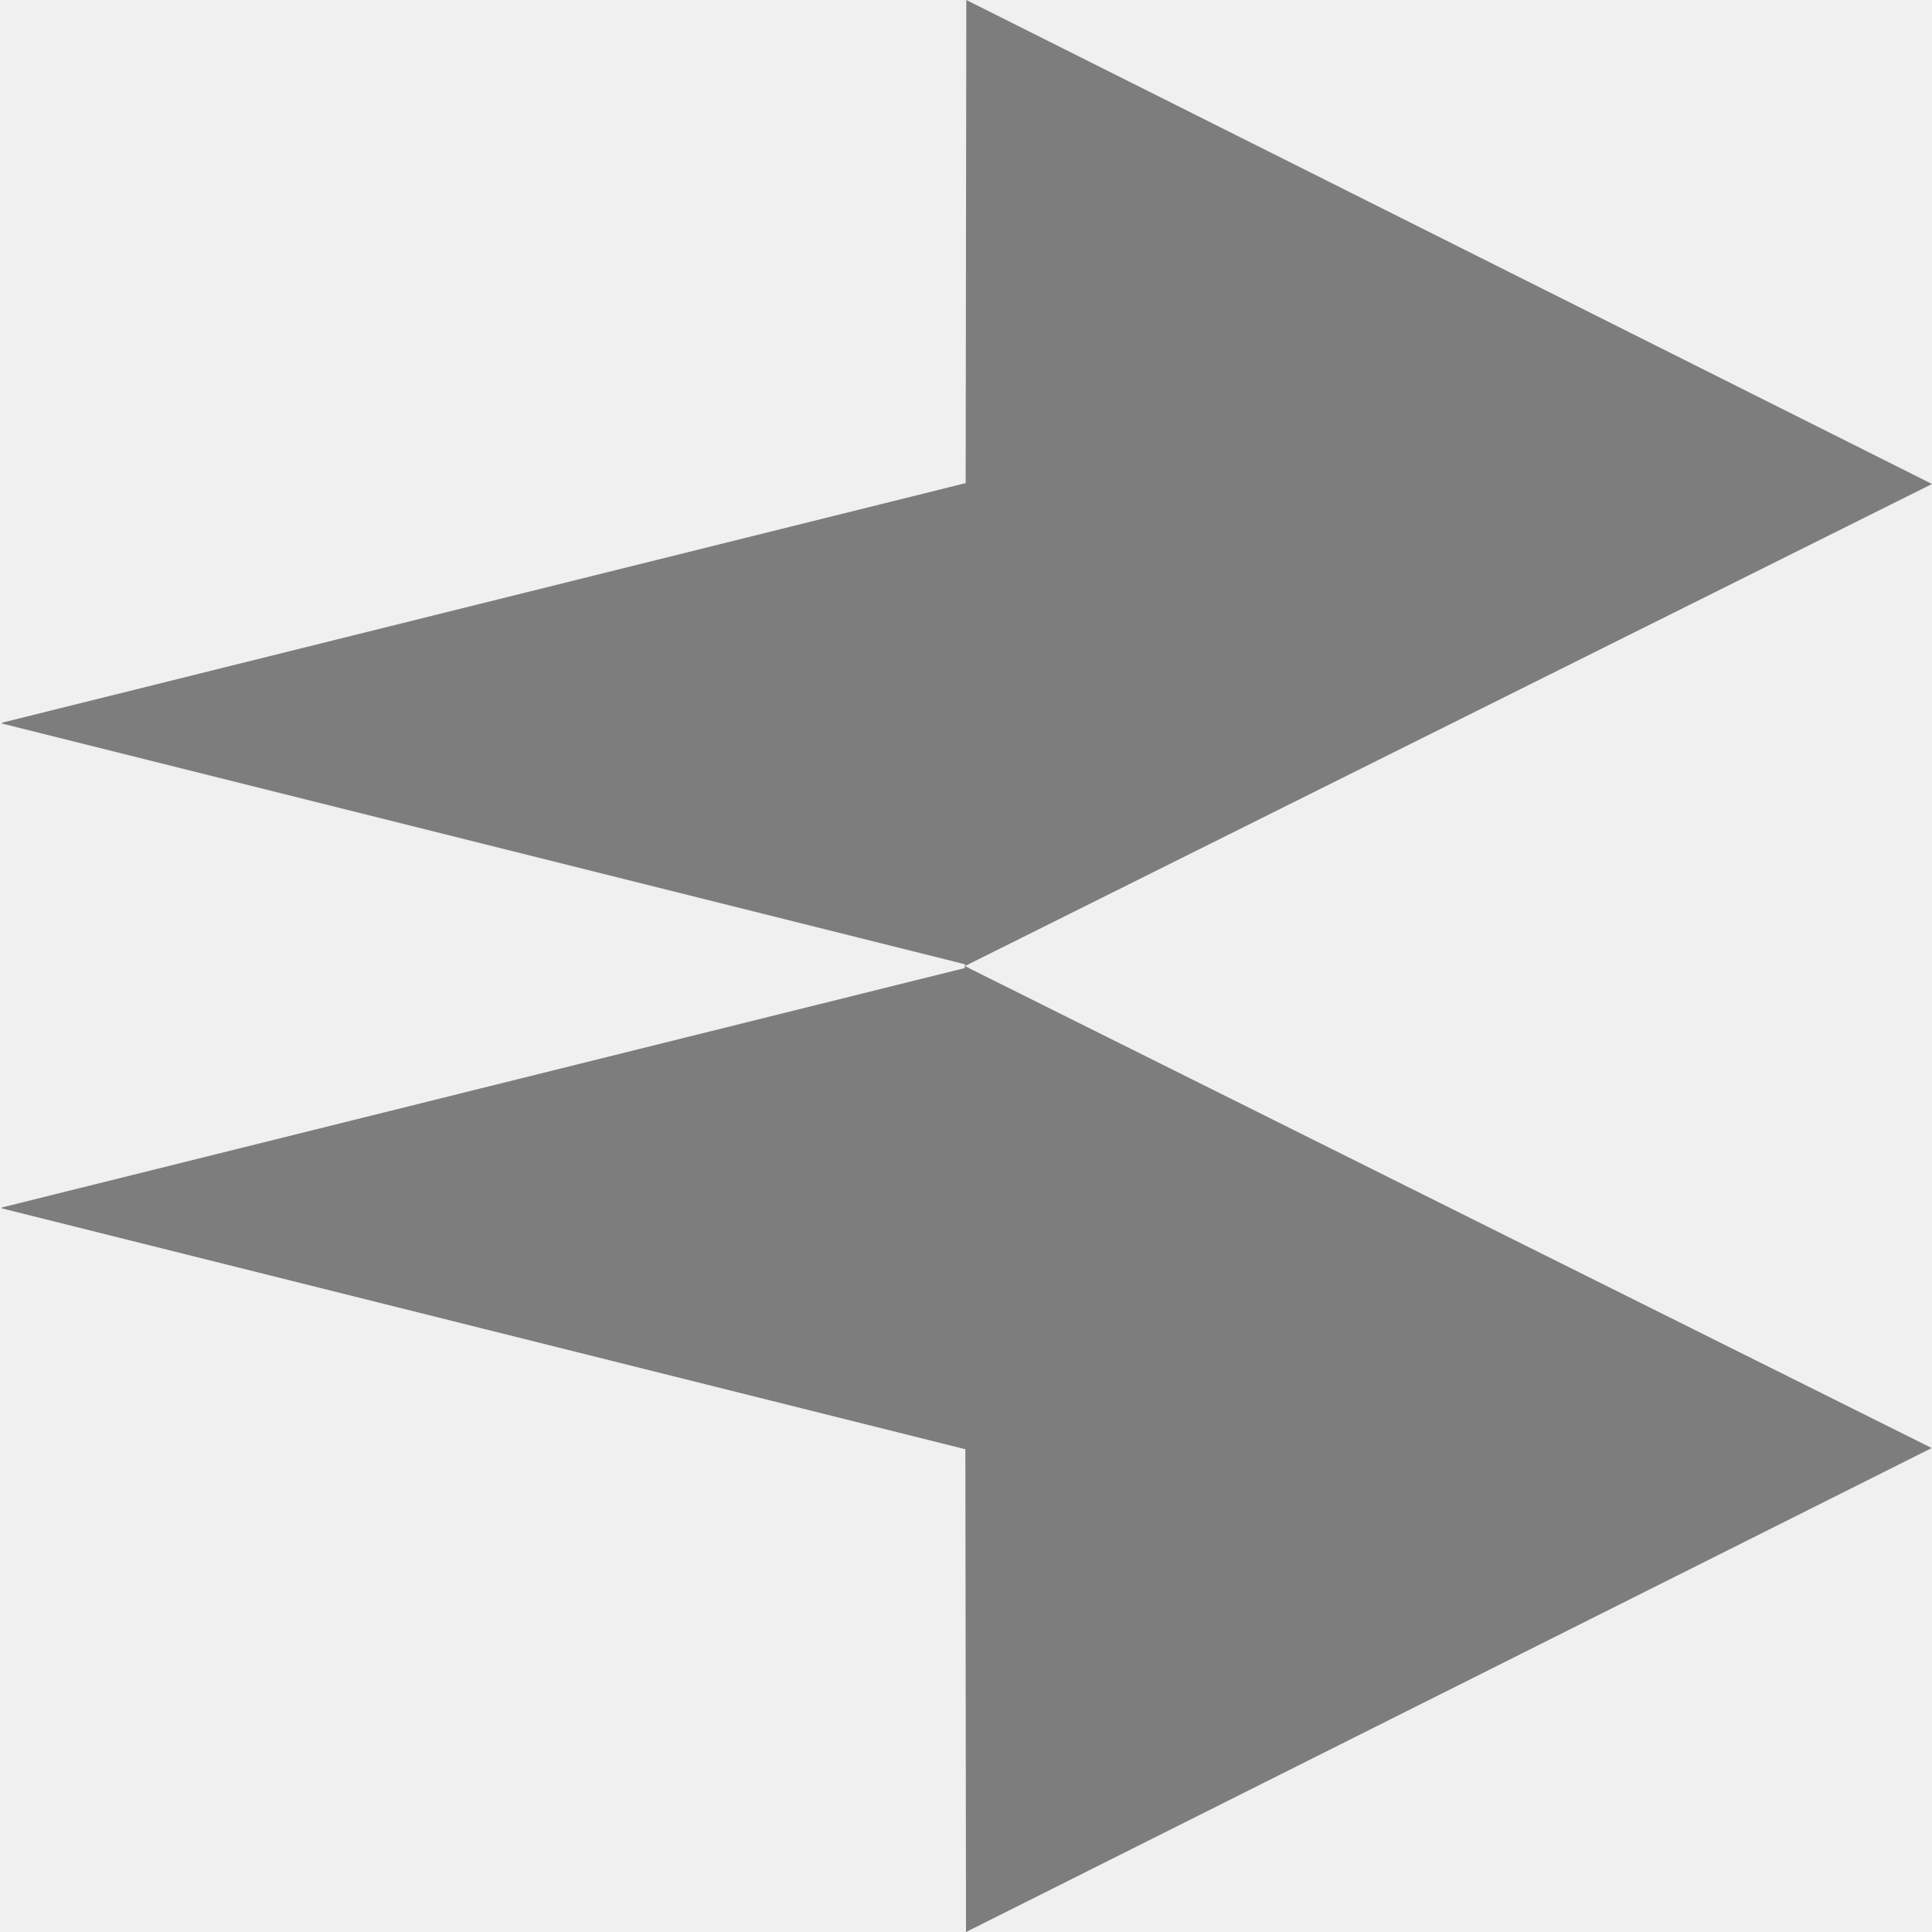
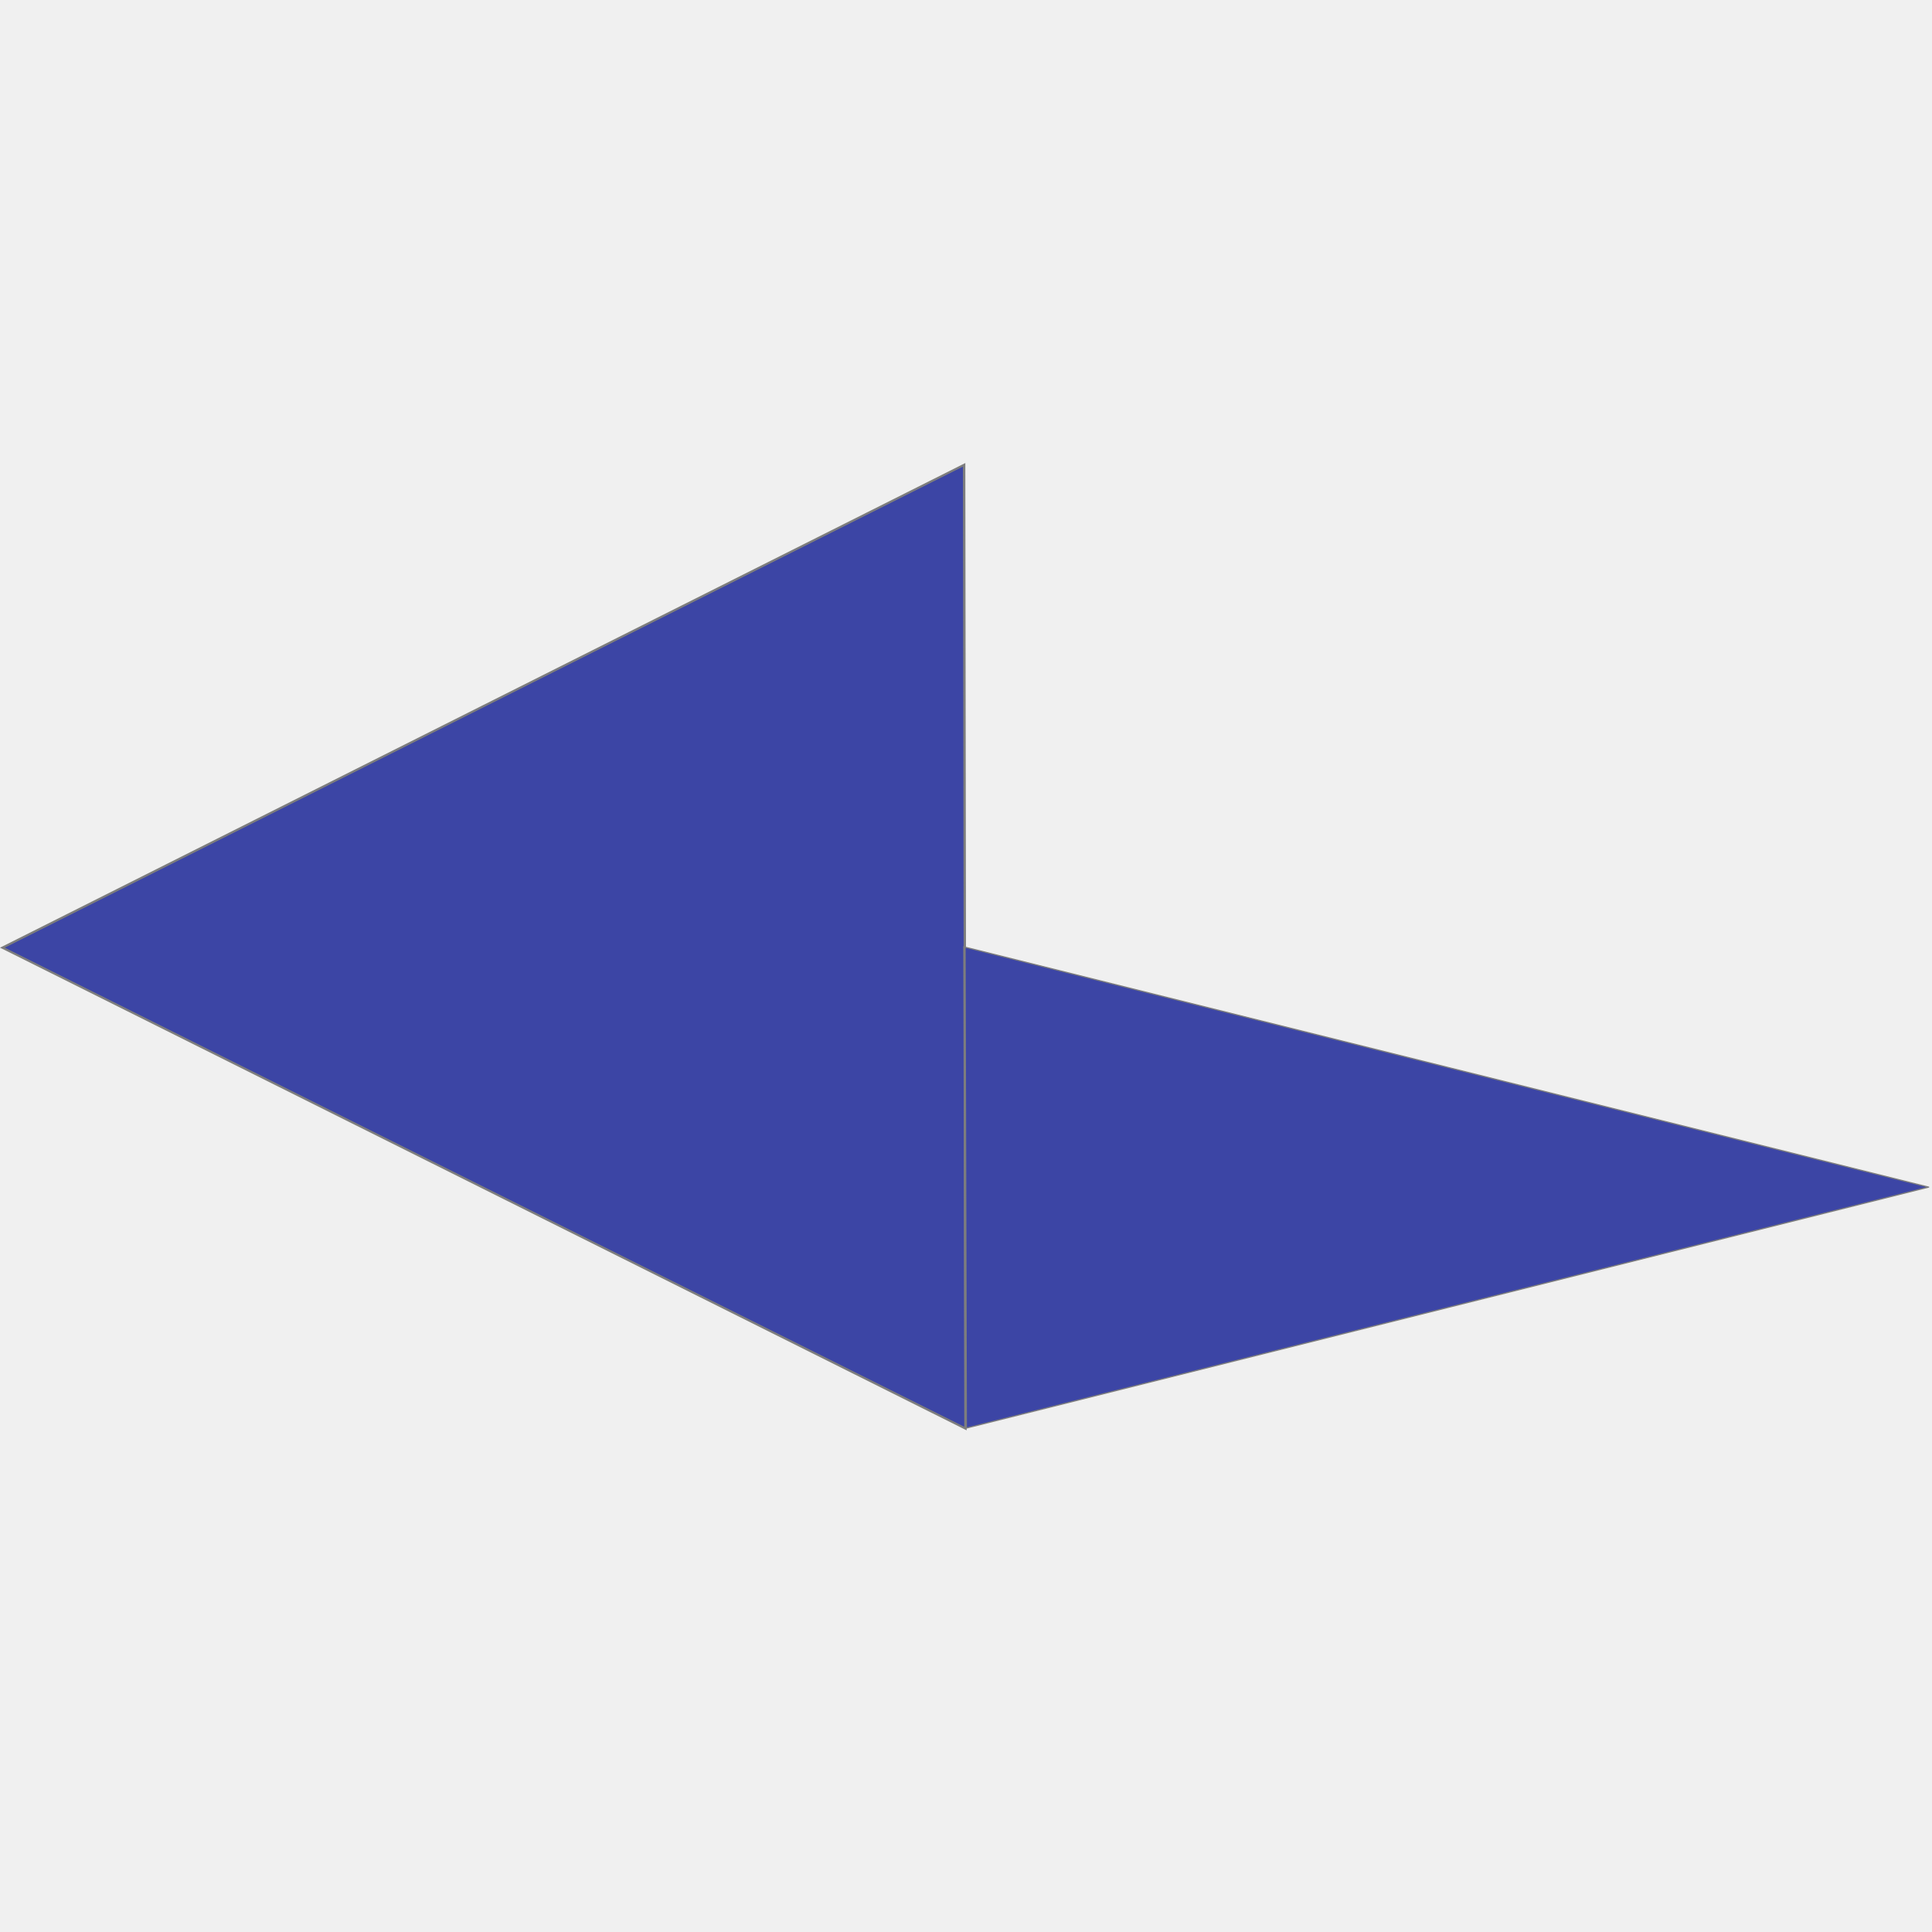
- <svg xmlns="http://www.w3.org/2000/svg" width="26.458mm" height="26.458mm" viewBox="0 0 26.458 26.458" version="1.1" id="svg1">
+ <svg xmlns="http://www.w3.org/2000/svg" width="66.146mm" height="66.146mm" viewBox="0 0 66.146 66.146" version="1.1" id="svg1">
  <defs id="defs1" />
-   <g id="layer1" transform="translate(-75.75232,-66.15495)">
-     <path style="fill:#7d7d7d;fill-opacity:1;stroke:#7d7d7d;stroke-width:0.265;stroke-opacity:1" id="path1" d="M 144.614,96.635 87.276,73.988 29.938,51.341 78.22,13.009 126.502,-25.324 l 9.056,60.979 z" transform="matrix(0.07666495,0.08379877,0.09679794,-0.06636948,81.73706,67.07815)" />
-     <path style="fill:#7d7d7d;fill-opacity:1;stroke:#7d7d7d;stroke-width:0.265;stroke-opacity:1" id="path1-92" d="M 144.614,96.635 87.276,73.988 29.938,51.341 78.22,13.009 126.502,-25.324 l 9.056,60.979 z" transform="matrix(-0.07674844,-0.04184177,-0.09690335,0.03313911,96.25234,78.90634)" />
-     <path style="fill:#7d7d7d;fill-opacity:1;stroke:#7d7d7d;stroke-width:0.265;stroke-opacity:1" id="path1-92-4" d="M 144.614,96.635 87.276,73.988 29.938,51.341 78.22,13.009 126.502,-25.324 l 9.056,60.979 z" transform="matrix(-0.07674844,-0.04184177,-0.09690335,0.03313911,96.24819,85.5455)" />
-     <path style="fill:#7d7d7d;fill-opacity:1;stroke:#7d7d7d;stroke-width:0.265;stroke-opacity:1" id="path1-9" d="M 144.614,96.635 87.276,73.988 29.938,51.341 78.22,13.009 126.502,-25.324 l 9.056,60.979 z" transform="matrix(0.07666495,-0.08379877,0.09679794,0.06636948,81.73291,91.69014)" />
+   <g id="layer1" transform="translate(-66.14583,-43.25937)">
+     <rect style="fill:#000000;fill-opacity:0;stroke:#ffffff;stroke-width:0.175;stroke-opacity:0" id="rect1" width="65.971" height="65.971" x="66.233" y="43.347" />
+     <path style="fill:#3c45a5;fill-opacity:1;stroke:#7d7d7d;stroke-width:0.265;stroke-opacity:1" id="path1" d="M 144.614,96.635 87.276,73.988 29.938,51.341 78.22,13.009 126.502,-25.324 l 9.056,60.979 z" transform="matrix(-0.1915903,0.2097844,-0.2419039,-0.1661514,117.3105,61.42289)" />
+     <path style="fill:#3c45a5;fill-opacity:1;stroke:#7d7d7d;stroke-width:0.265;stroke-opacity:1" id="path1-92" d="M 144.614,96.635 87.276,73.988 29.938,51.341 78.22,13.009 126.502,-25.324 l 9.056,60.979 z" transform="matrix(0.191799,-0.104748,0.2421673,0.08296148,81.03597,91.03396)" />
  </g>
</svg>
